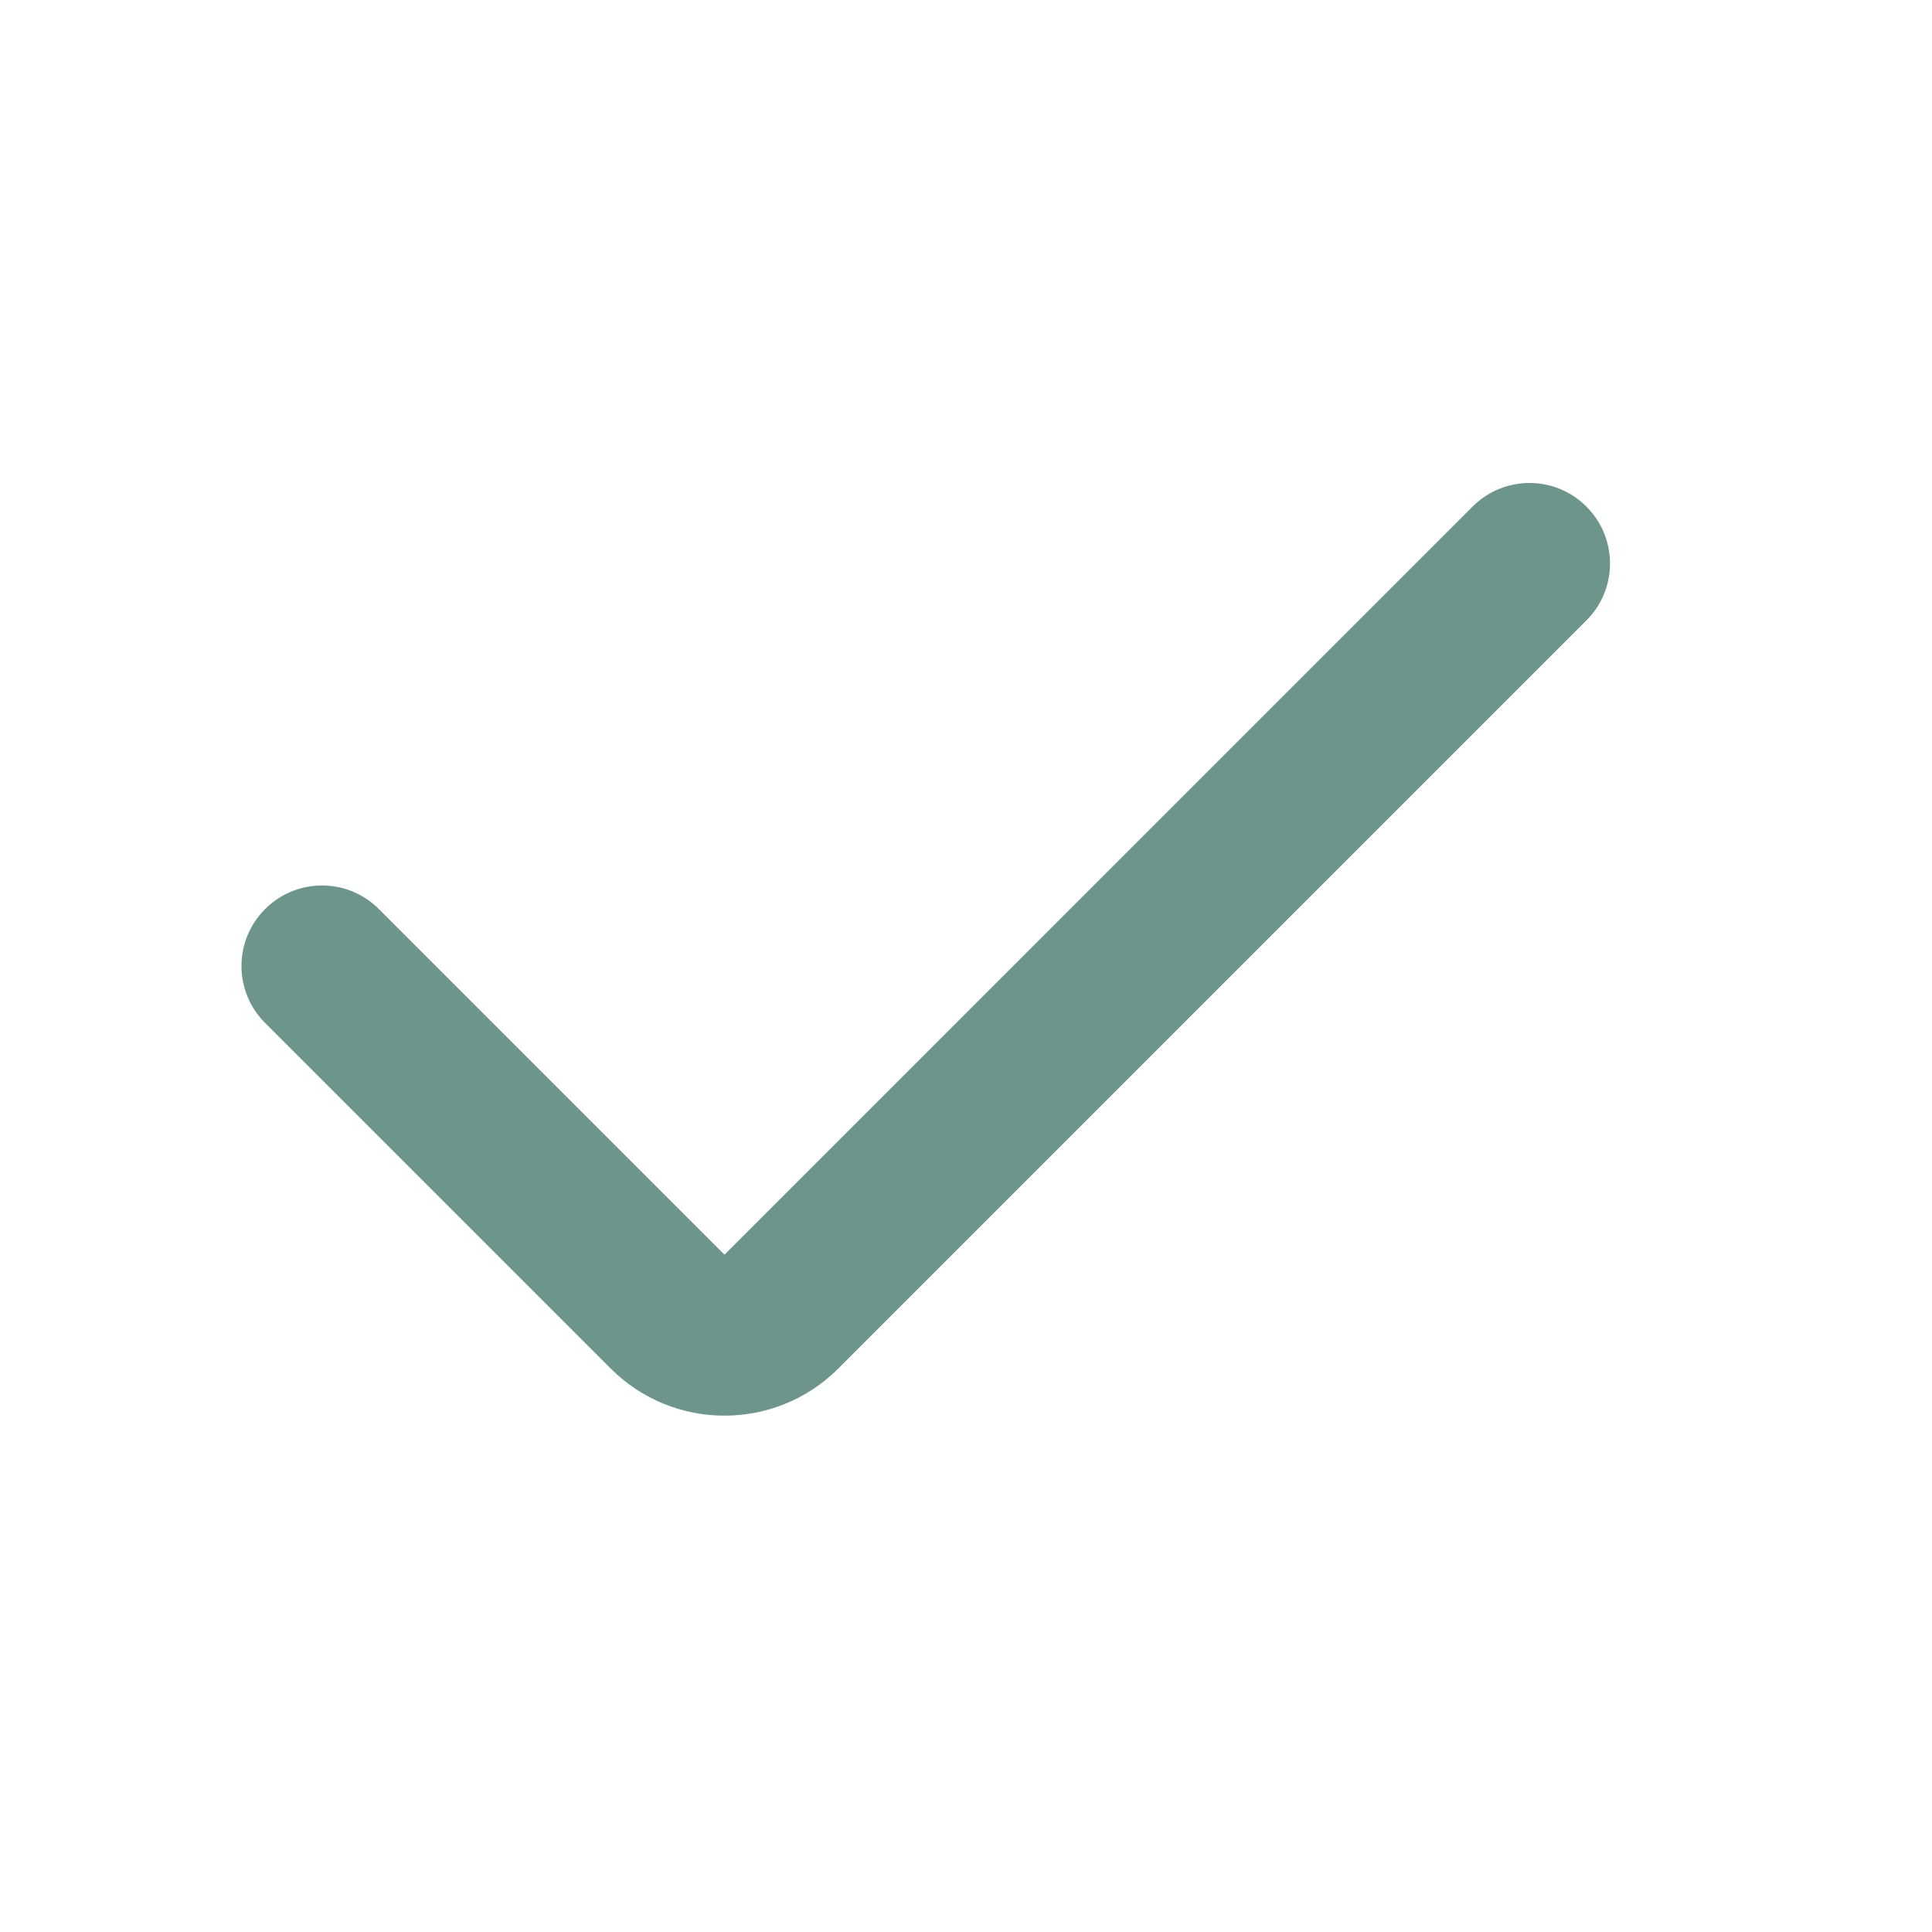
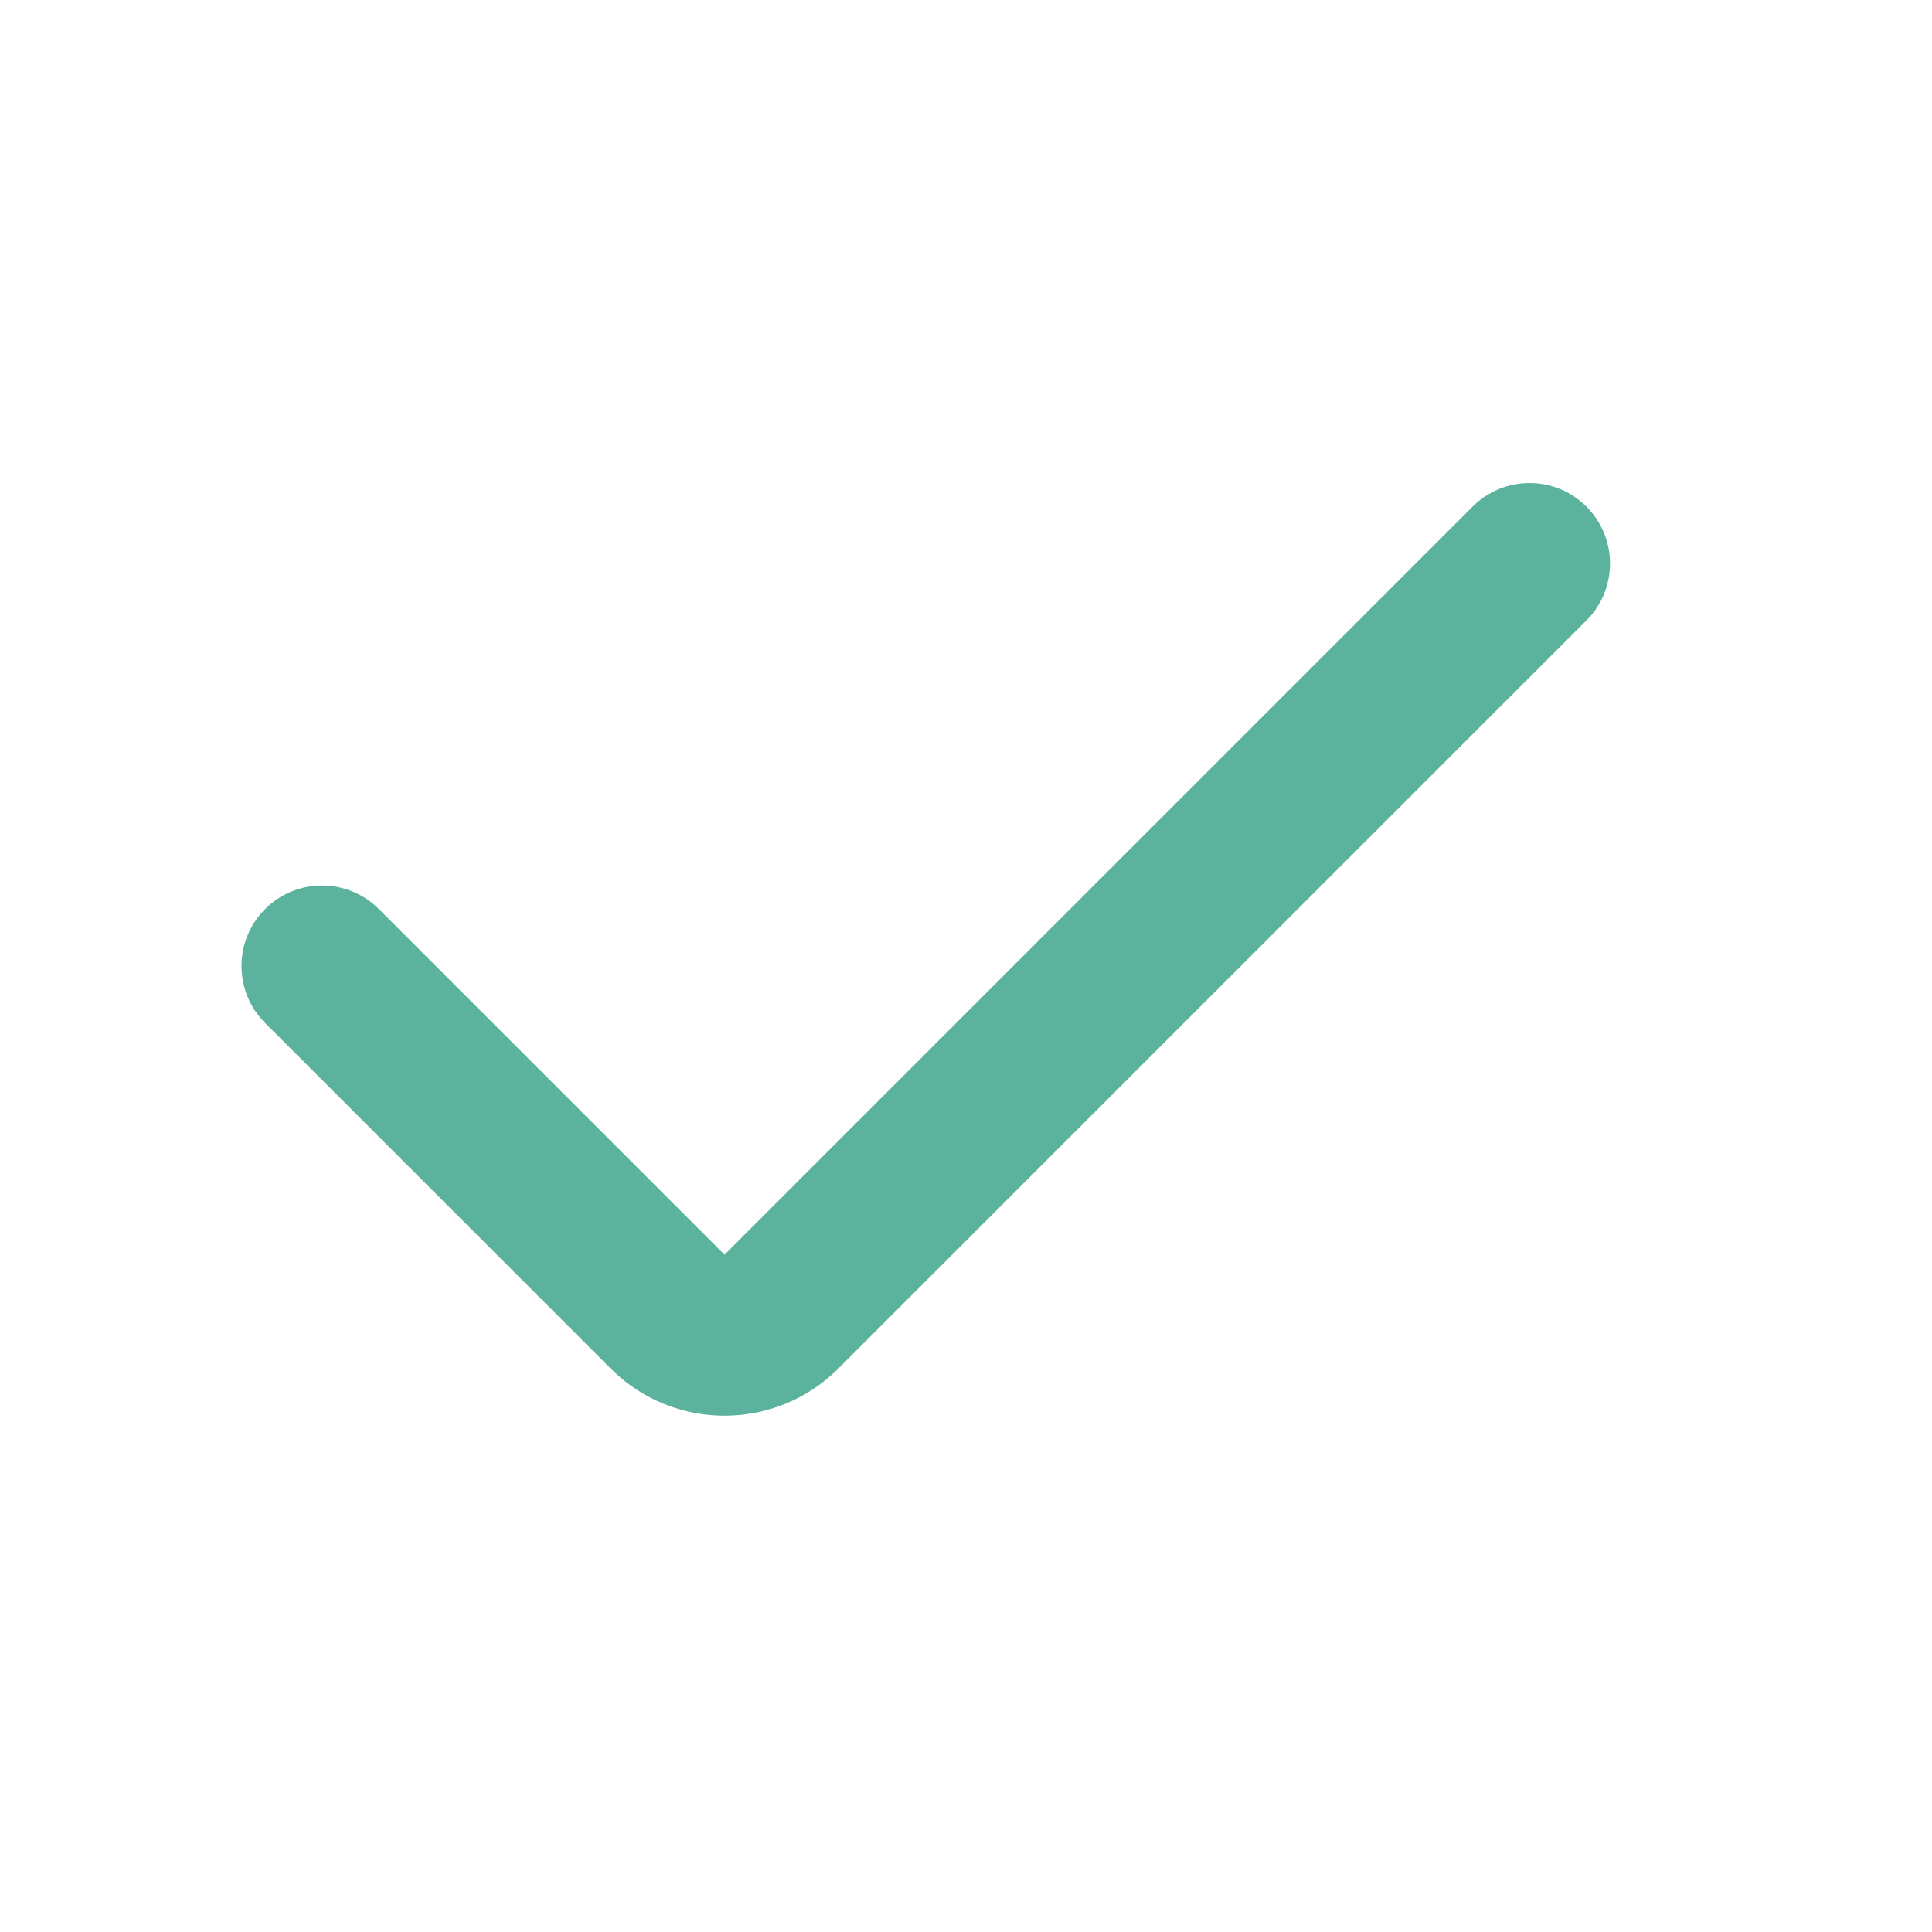
- <svg xmlns="http://www.w3.org/2000/svg" width="800px" height="800px" viewBox="0 0 24 24" fill="none">
-   <g id="SVGRepo_bgCarrier" stroke-width="0" />
-   <g id="SVGRepo_tracerCarrier" stroke-linecap="round" stroke-linejoin="round" />
-   <g id="SVGRepo_iconCarrier">
-     <path fill-rule="evenodd" clip-rule="evenodd" d="M19.707 6.293C20.098 6.683 20.098 7.317 19.707 7.707L10.414 17C9.633 17.781 8.367 17.781 7.586 17L3.293 12.707C2.902 12.317 2.902 11.683 3.293 11.293C3.683 10.902 4.317 10.902 4.707 11.293L9 15.586L18.293 6.293C18.683 5.902 19.317 5.902 19.707 6.293Z" fill="#6d958b" />
-   </g>
+ <svg xmlns="http://www.w3.org/2000/svg" width="800" height="800" viewBox="0 0 800 800" fill="none">
+   <path fill-rule="evenodd" clip-rule="evenodd" d="M656.903 209.763C669.92 222.781 669.92 243.886 656.903 256.904L347.14 566.667C321.105 592.703 278.894 592.7 252.86 566.667L109.763 423.57C96.746 410.553 96.746 389.447 109.763 376.43C122.781 363.413 143.886 363.413 156.904 376.43L300 519.527L609.763 209.763C622.78 196.746 643.887 196.746 656.903 209.763Z" fill="#5CB39D" />
</svg>
